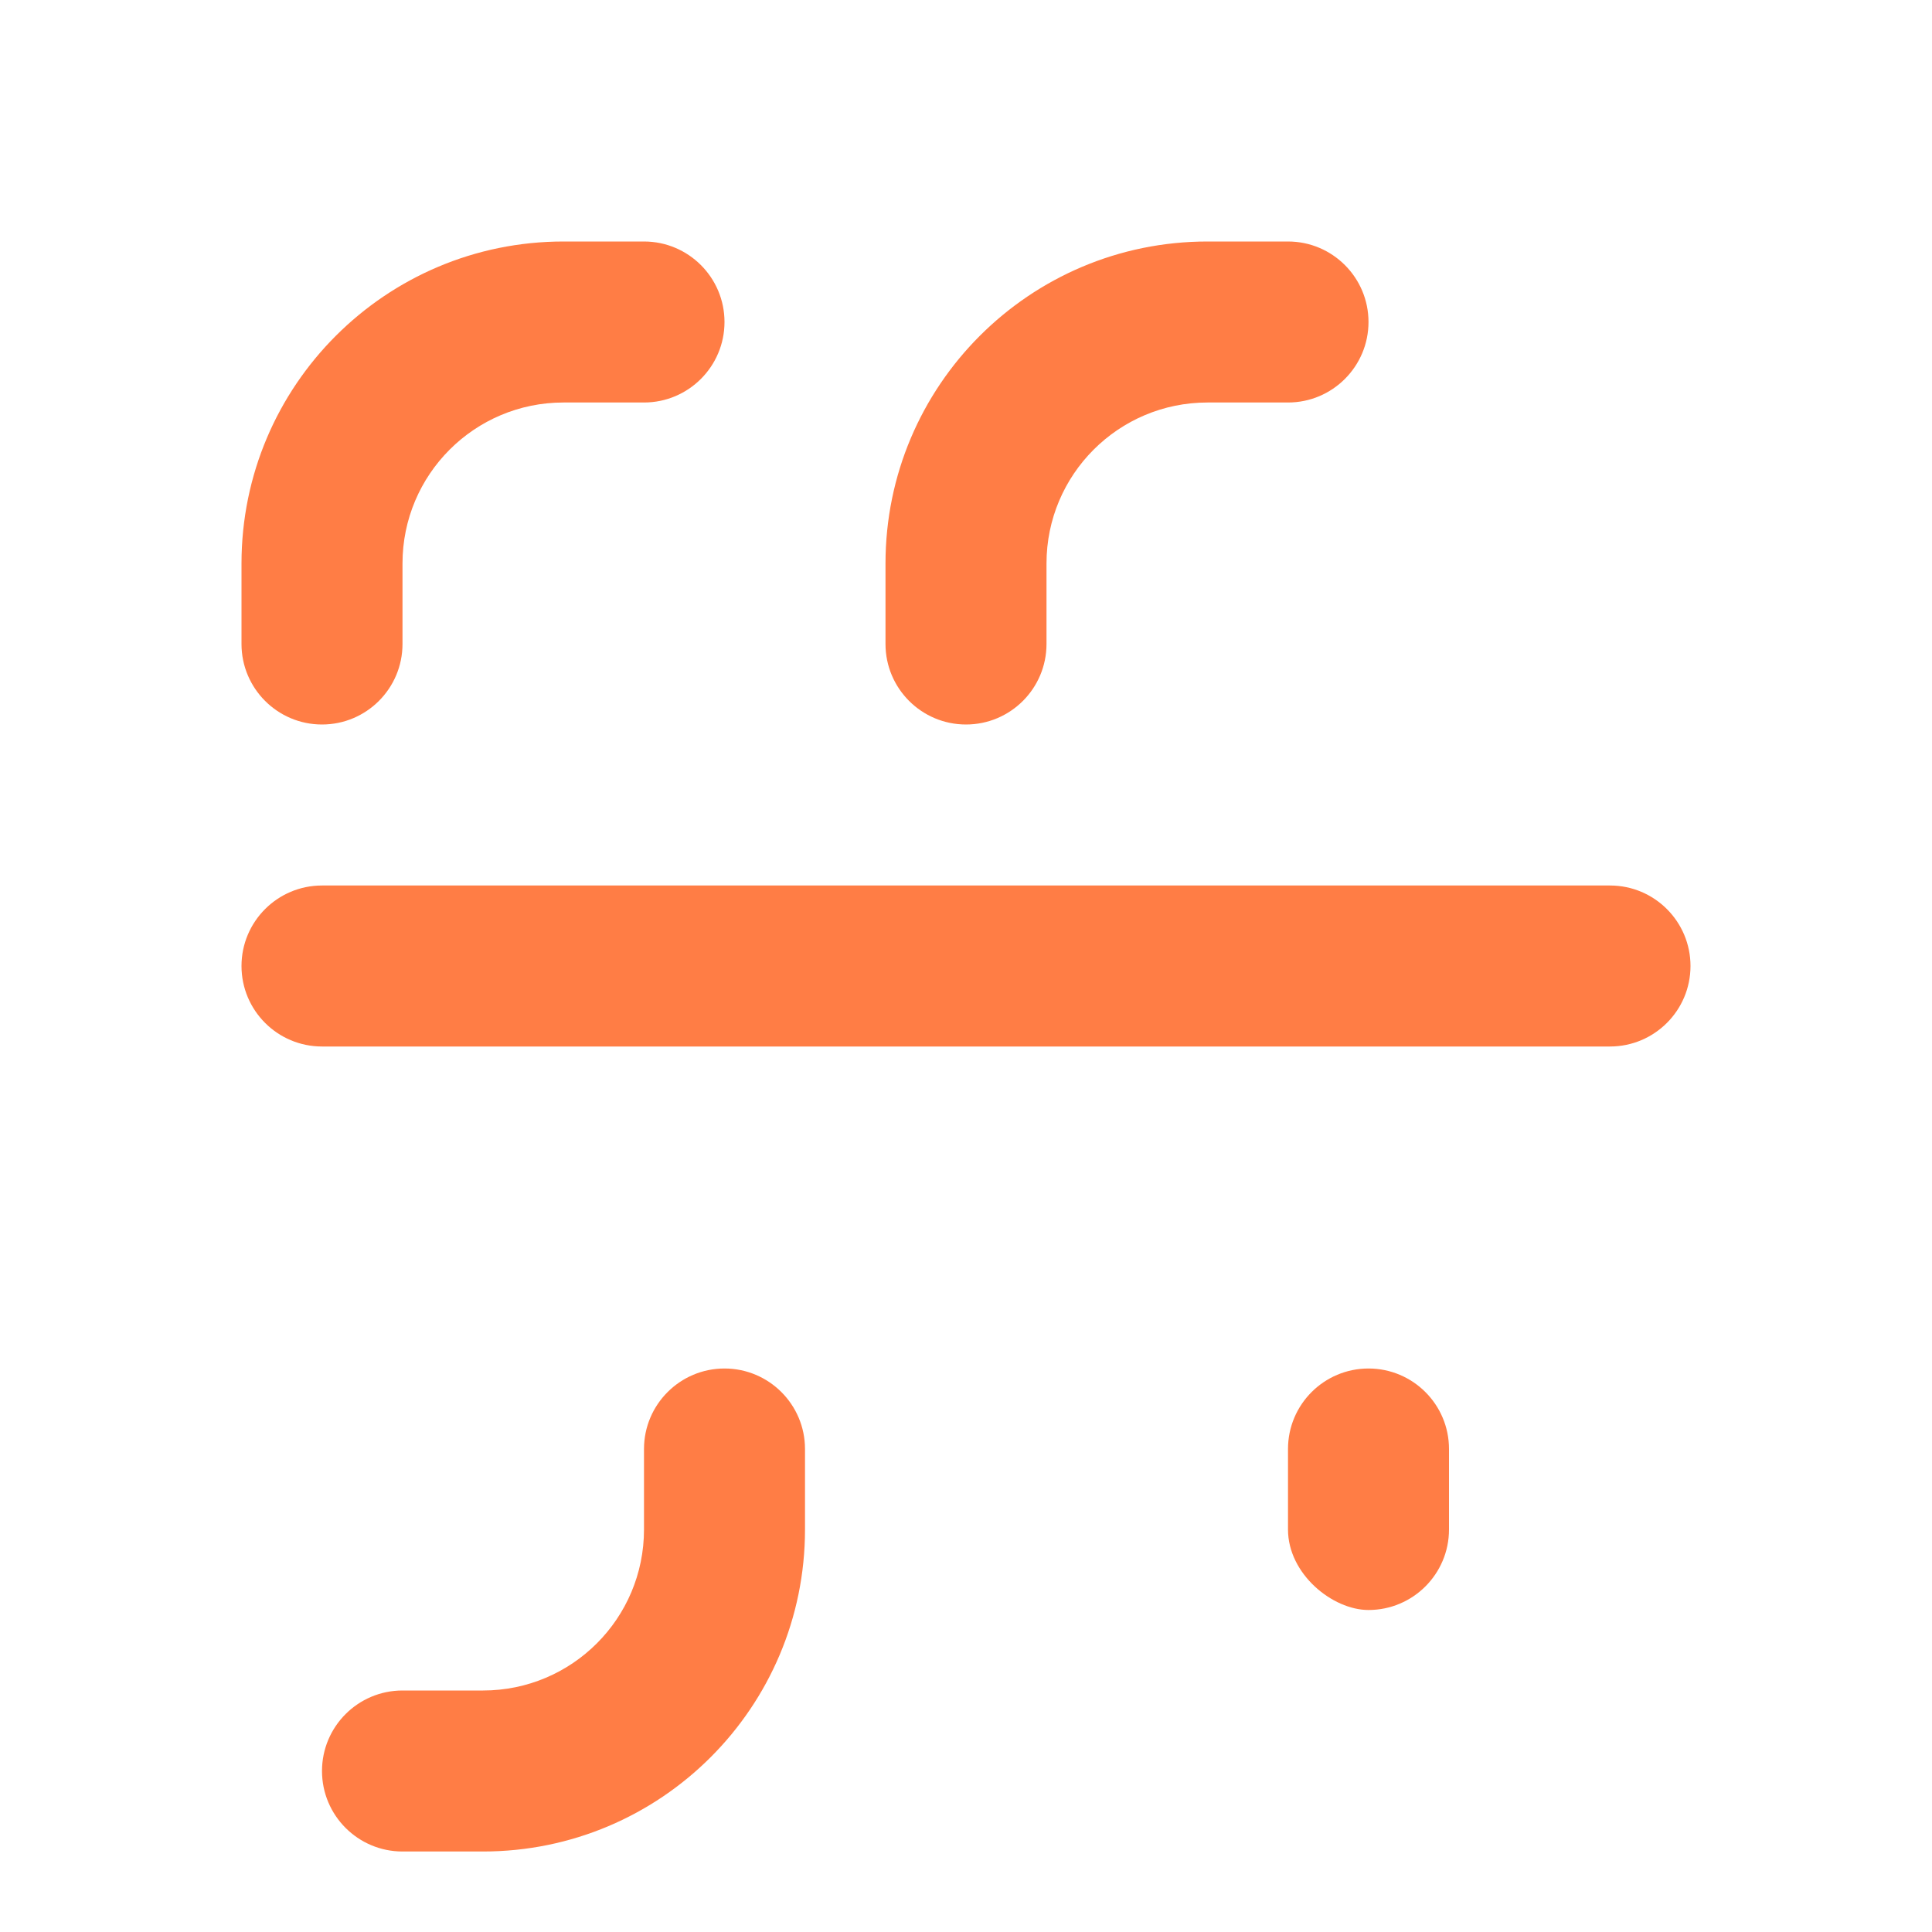
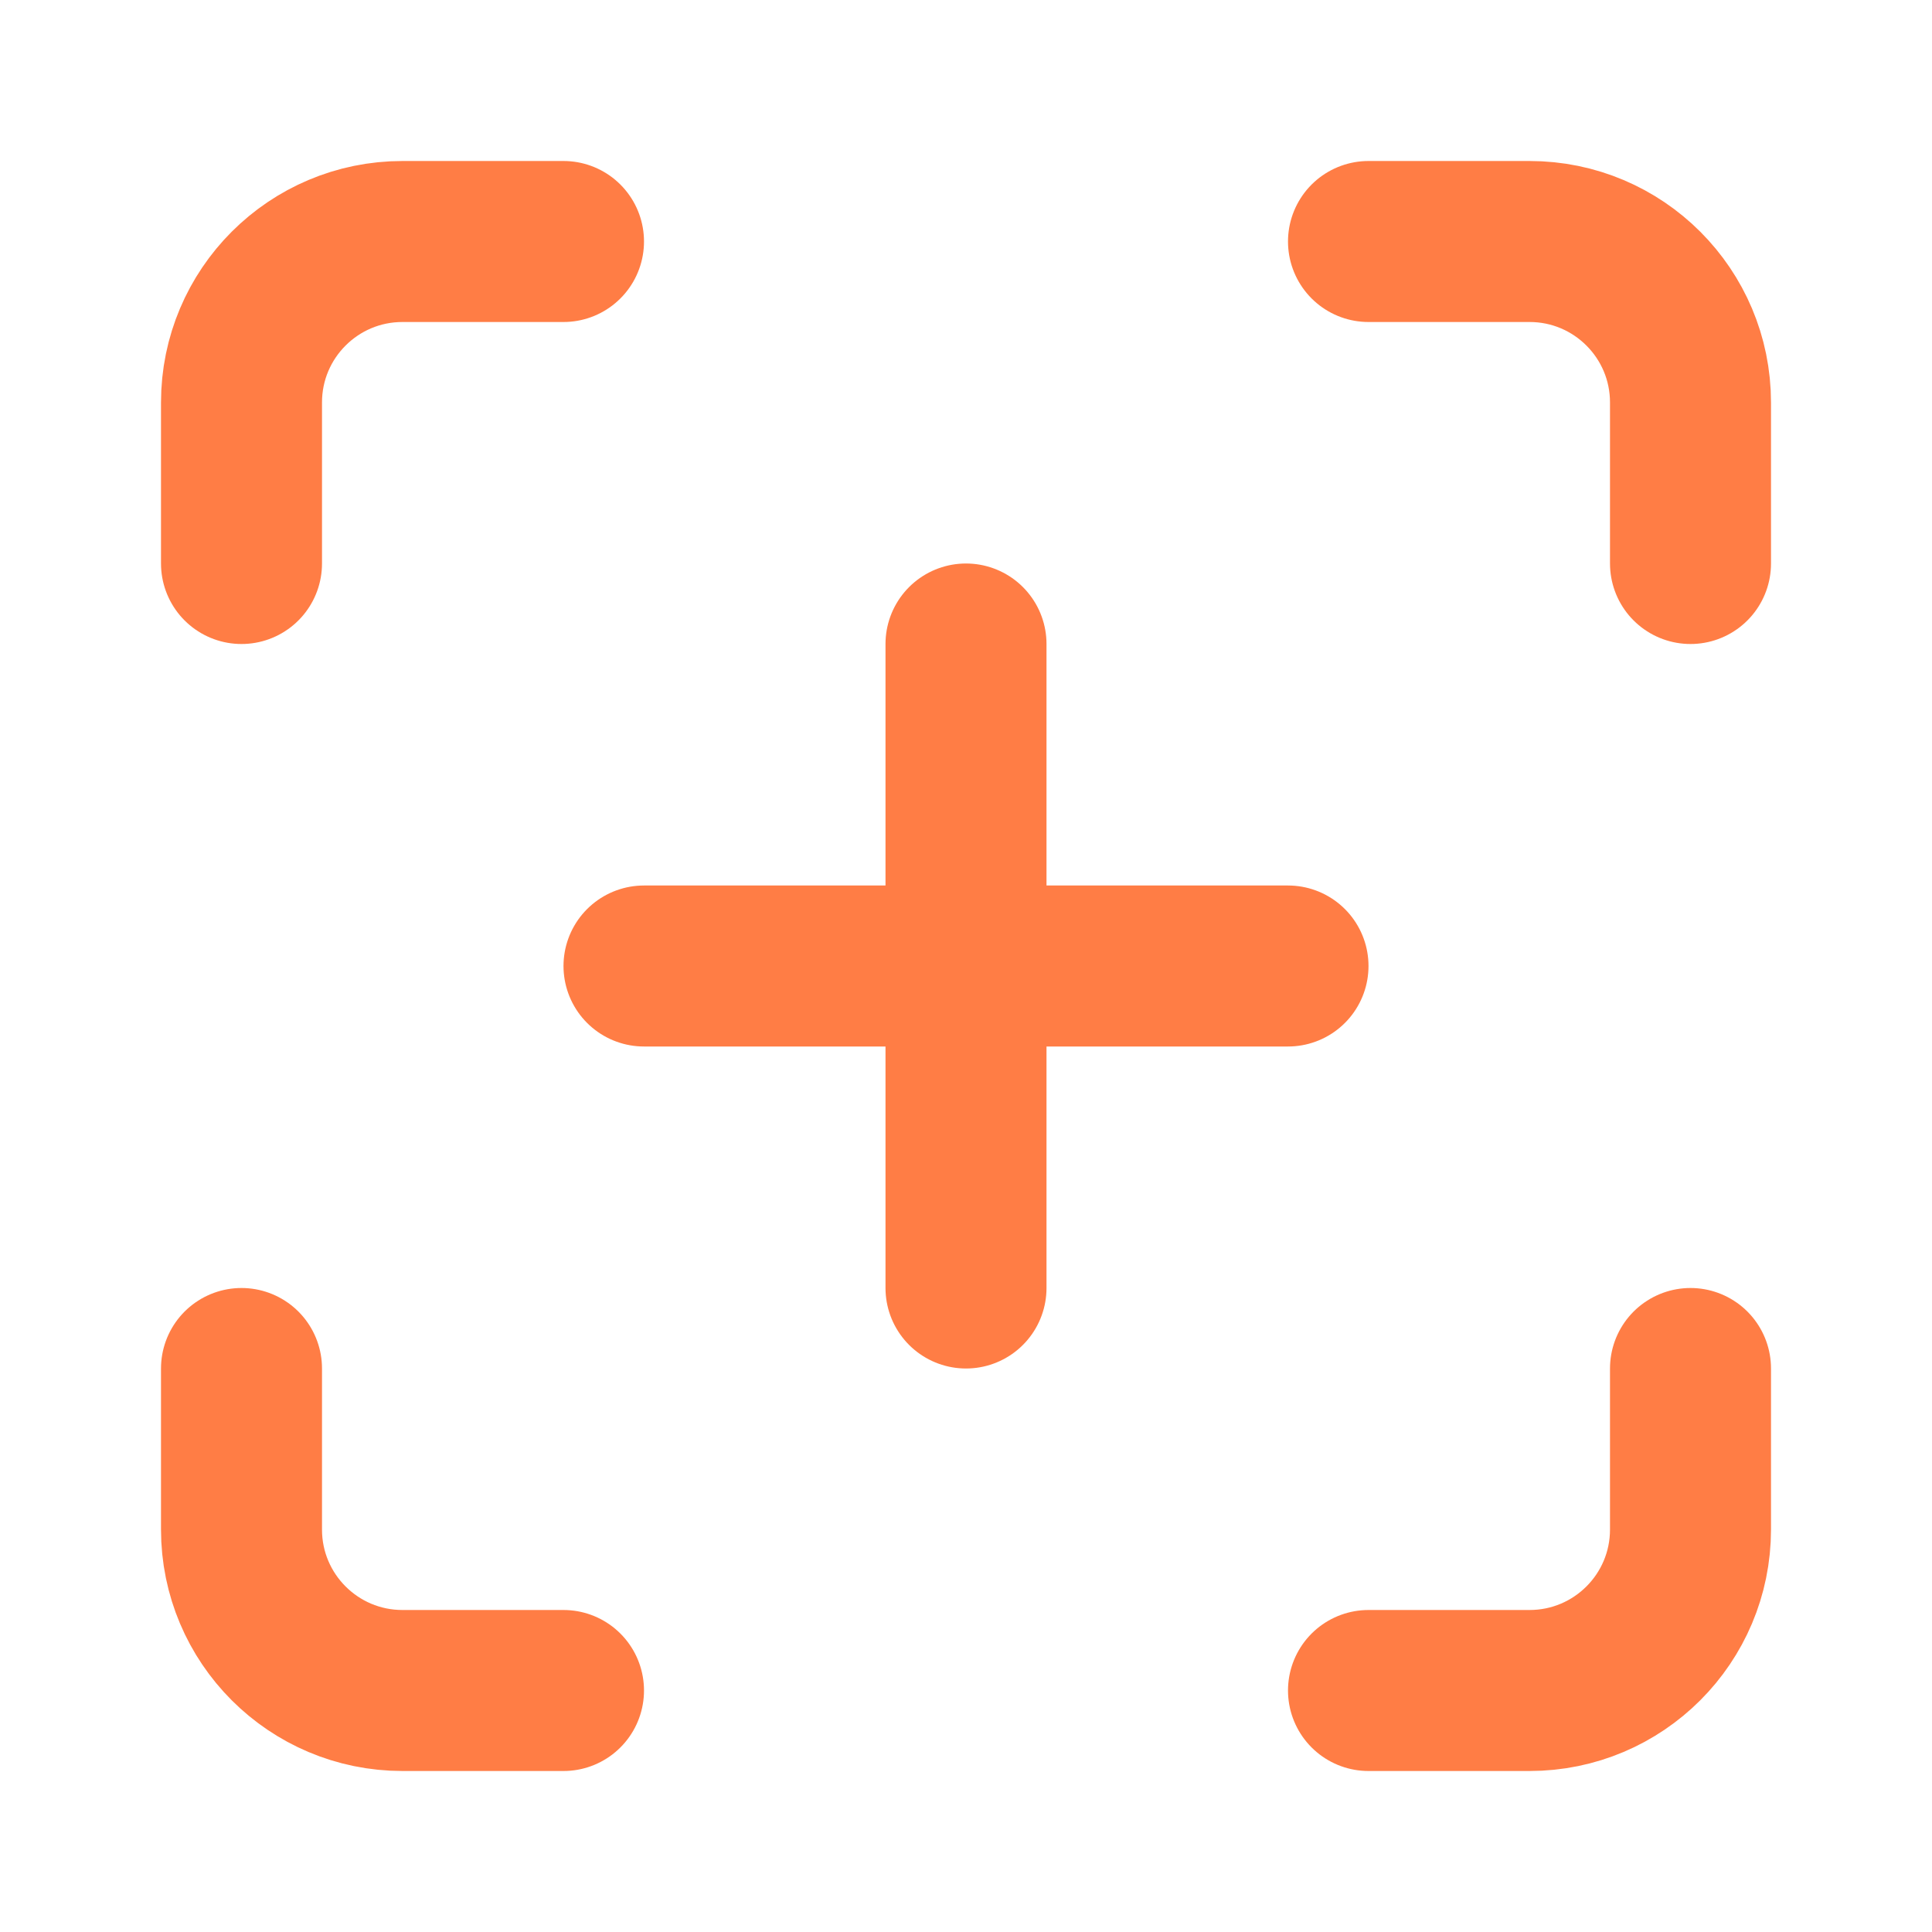
- <svg xmlns="http://www.w3.org/2000/svg" width="20" height="20" viewBox="0 0 24 24" fill="#FF7D45">
-   <path d="M7 3C4.791 3 3 4.791 3 7V8C3 8.552 3.448 9 4 9C4.552 9 5 8.552 5 8V7C5 5.895 5.895 5 7 5H8C8.552 5 9 4.552 9 4C9 3.448 8.552 3 8 3H7Z" />
-   <path d="M16 3C16.552 3 17 3.448 17 4C17 4.552 16.552 5 16 5H15C13.895 5 13 5.895 13 7V8C13 8.552 12.552 9 12 9C11.448 9 11 8.552 11 8V7C11 4.791 12.791 3 15 3H16Z" />
-   <path d="M17 20C16.552 20 16 19.552 16 19V18C16 17.448 16.448 17 17 17C17.552 17 18 17.448 18 18V19C18 19.552 17.552 20 17 20Z" />
-   <path d="M7 20C7.552 20 8 19.552 8 19V18C8 17.448 8.448 17 9 17C9.552 17 10 17.448 10 18V19C10 21.209 8.209 23 6 23H5C4.448 23 4 22.552 4 22C4 21.448 4.448 21 5 21H6C7.105 21 8 20.105 8 19V19C8 19.552 7.552 20 7 20Z" />
-   <path d="M4 13C3.448 13 3 12.552 3 12C3 11.448 3.448 11 4 11H20C20.552 11 21 11.448 21 12C21 12.552 20.552 13 20 13H4Z" />
+ <svg xmlns="http://www.w3.org/2000/svg" width="24" height="24" viewBox="0 0 24 24" fill="none">
+   <path d="M7 3H5C3.895 3 3 3.895 3 5V7" stroke="#FF7D45" stroke-width="2" stroke-linecap="round" stroke-linejoin="round" />
+   <path d="M17 3H19C20.105 3 21 3.895 21 5V7" stroke="#FF7D45" stroke-width="2" stroke-linecap="round" stroke-linejoin="round" />
+   <path d="M21 17V19C21 20.105 20.105 21 19 21H17" stroke="#FF7D45" stroke-width="2" stroke-linecap="round" stroke-linejoin="round" />
+   <path d="M7 21H5C3.895 21 3 20.105 3 19V17" stroke="#FF7D45" stroke-width="2" stroke-linecap="round" stroke-linejoin="round" />
+   <path d="M8 12H16" stroke="#FF7D45" stroke-width="2" stroke-linecap="round" stroke-linejoin="round" />
+   <path d="M12 8V16" stroke="#FF7D45" stroke-width="2" stroke-linecap="round" stroke-linejoin="round" />
</svg>
